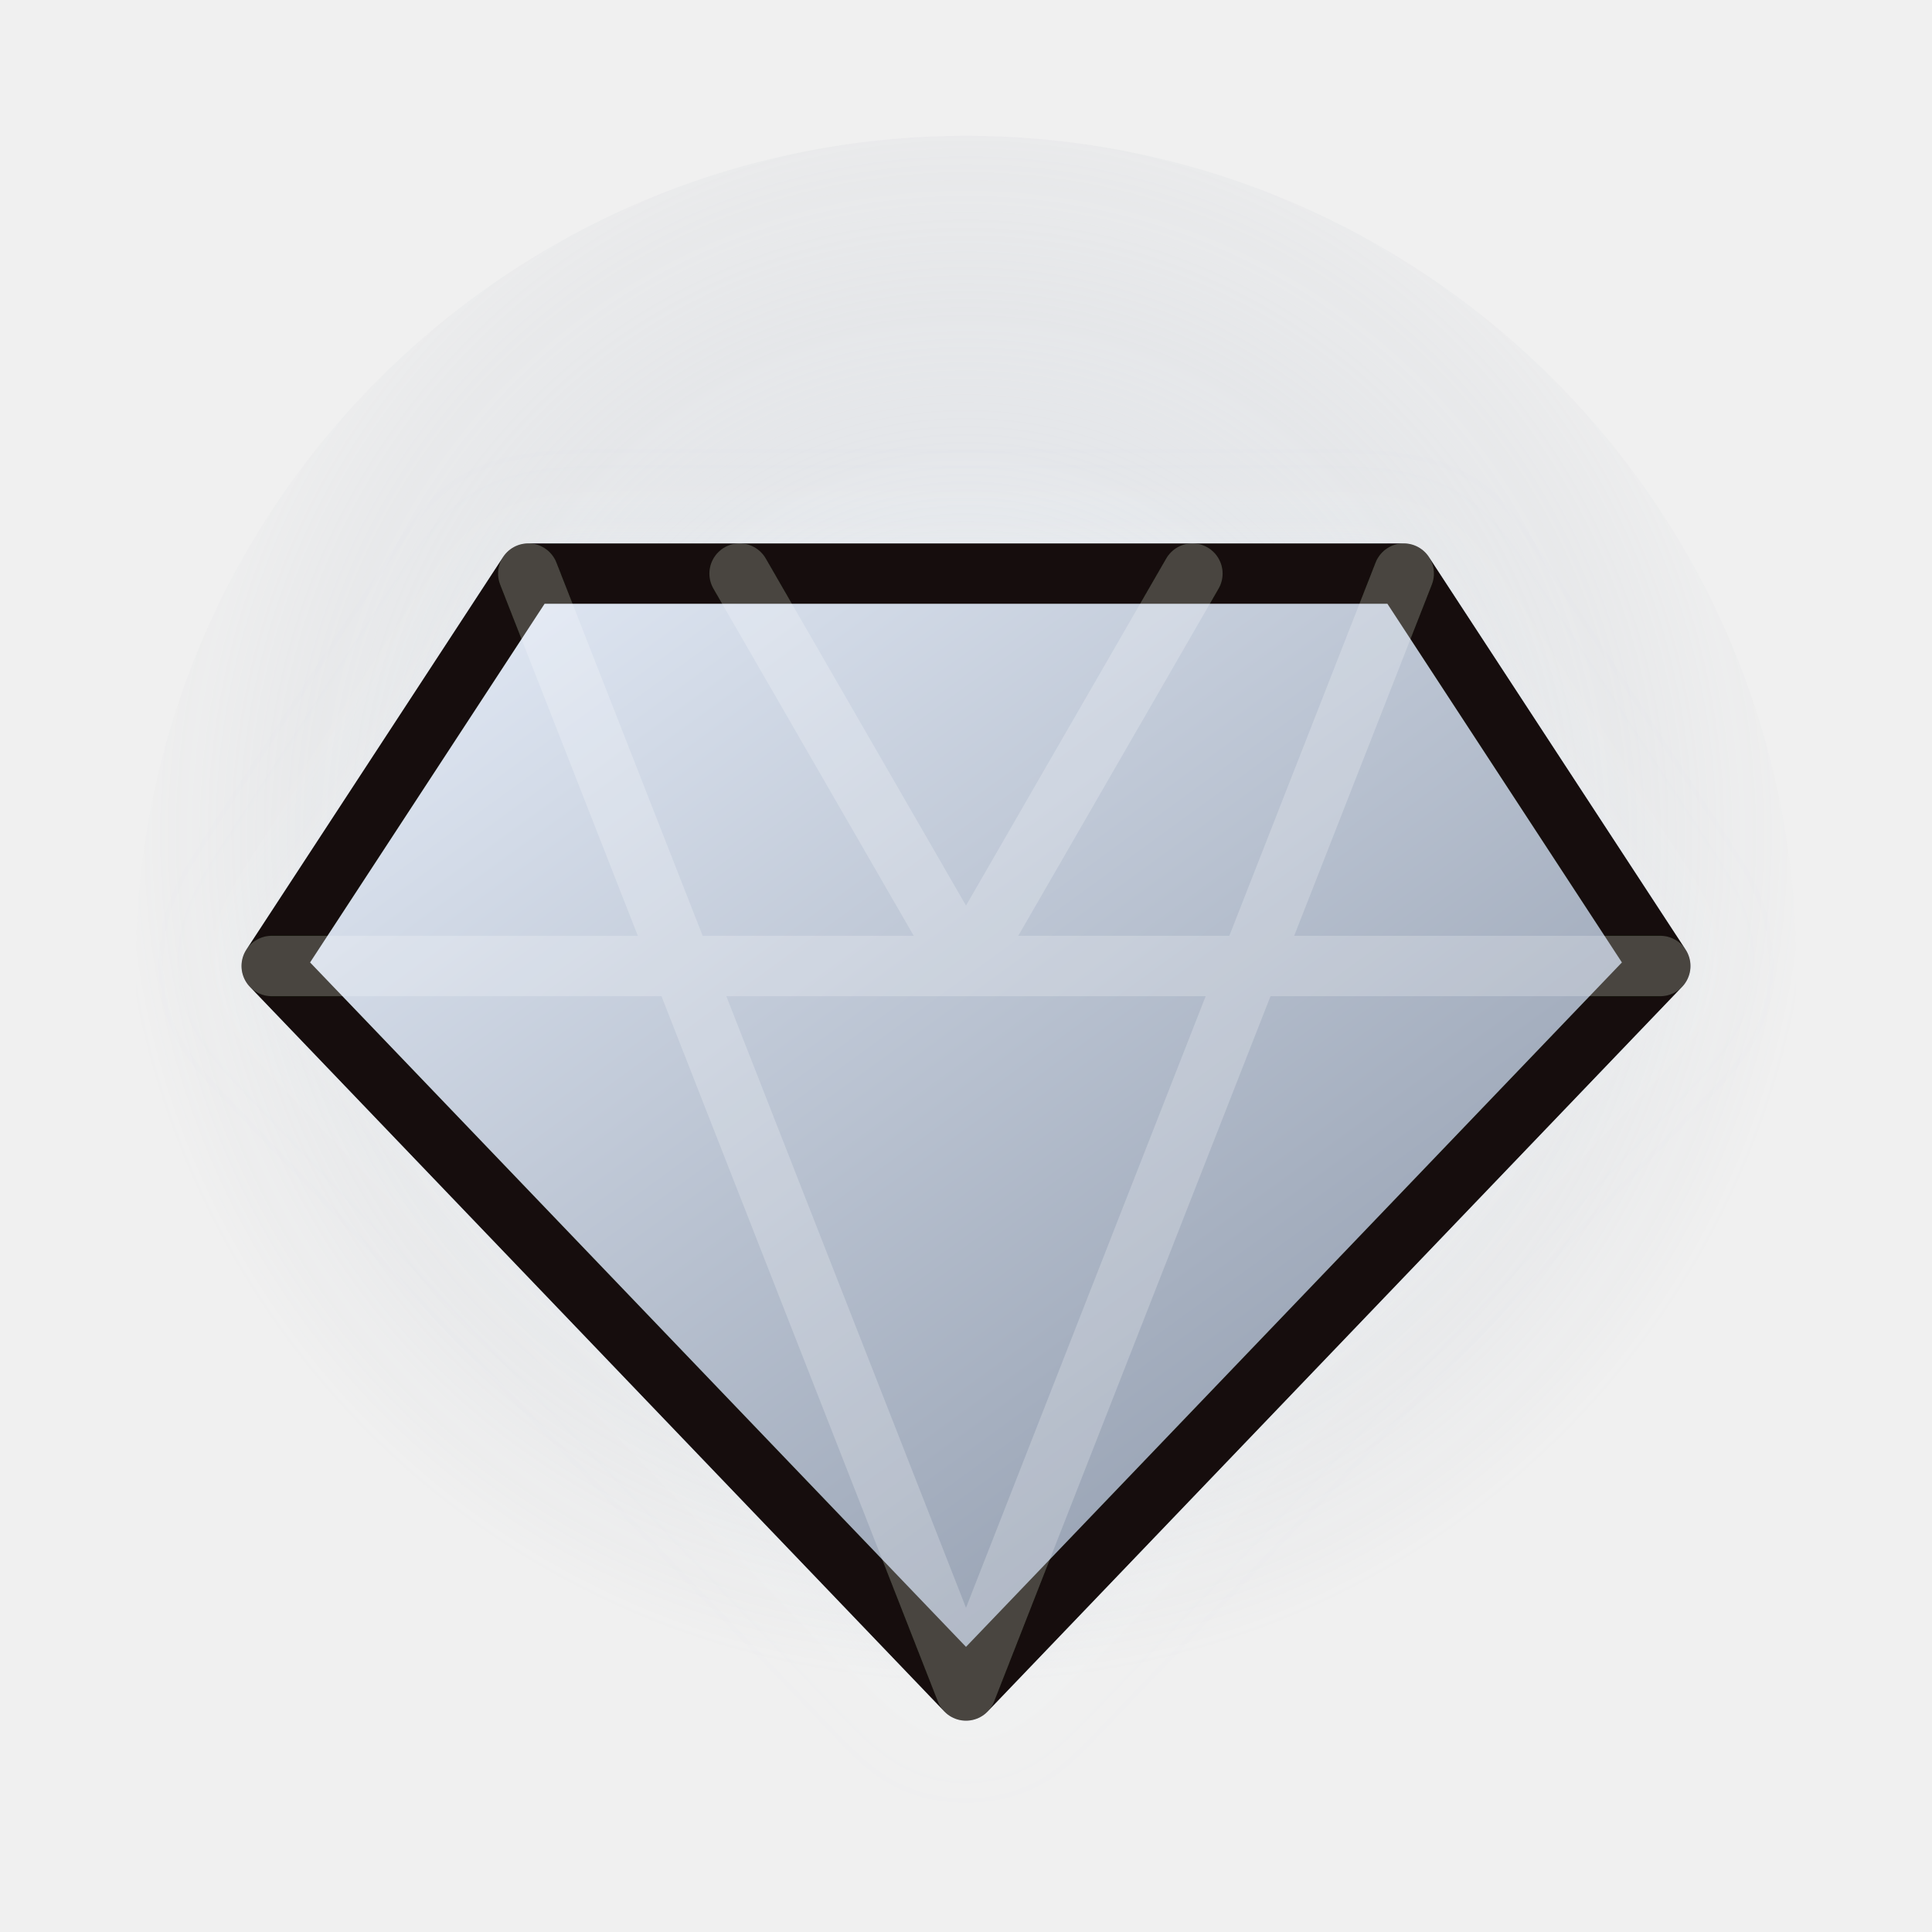
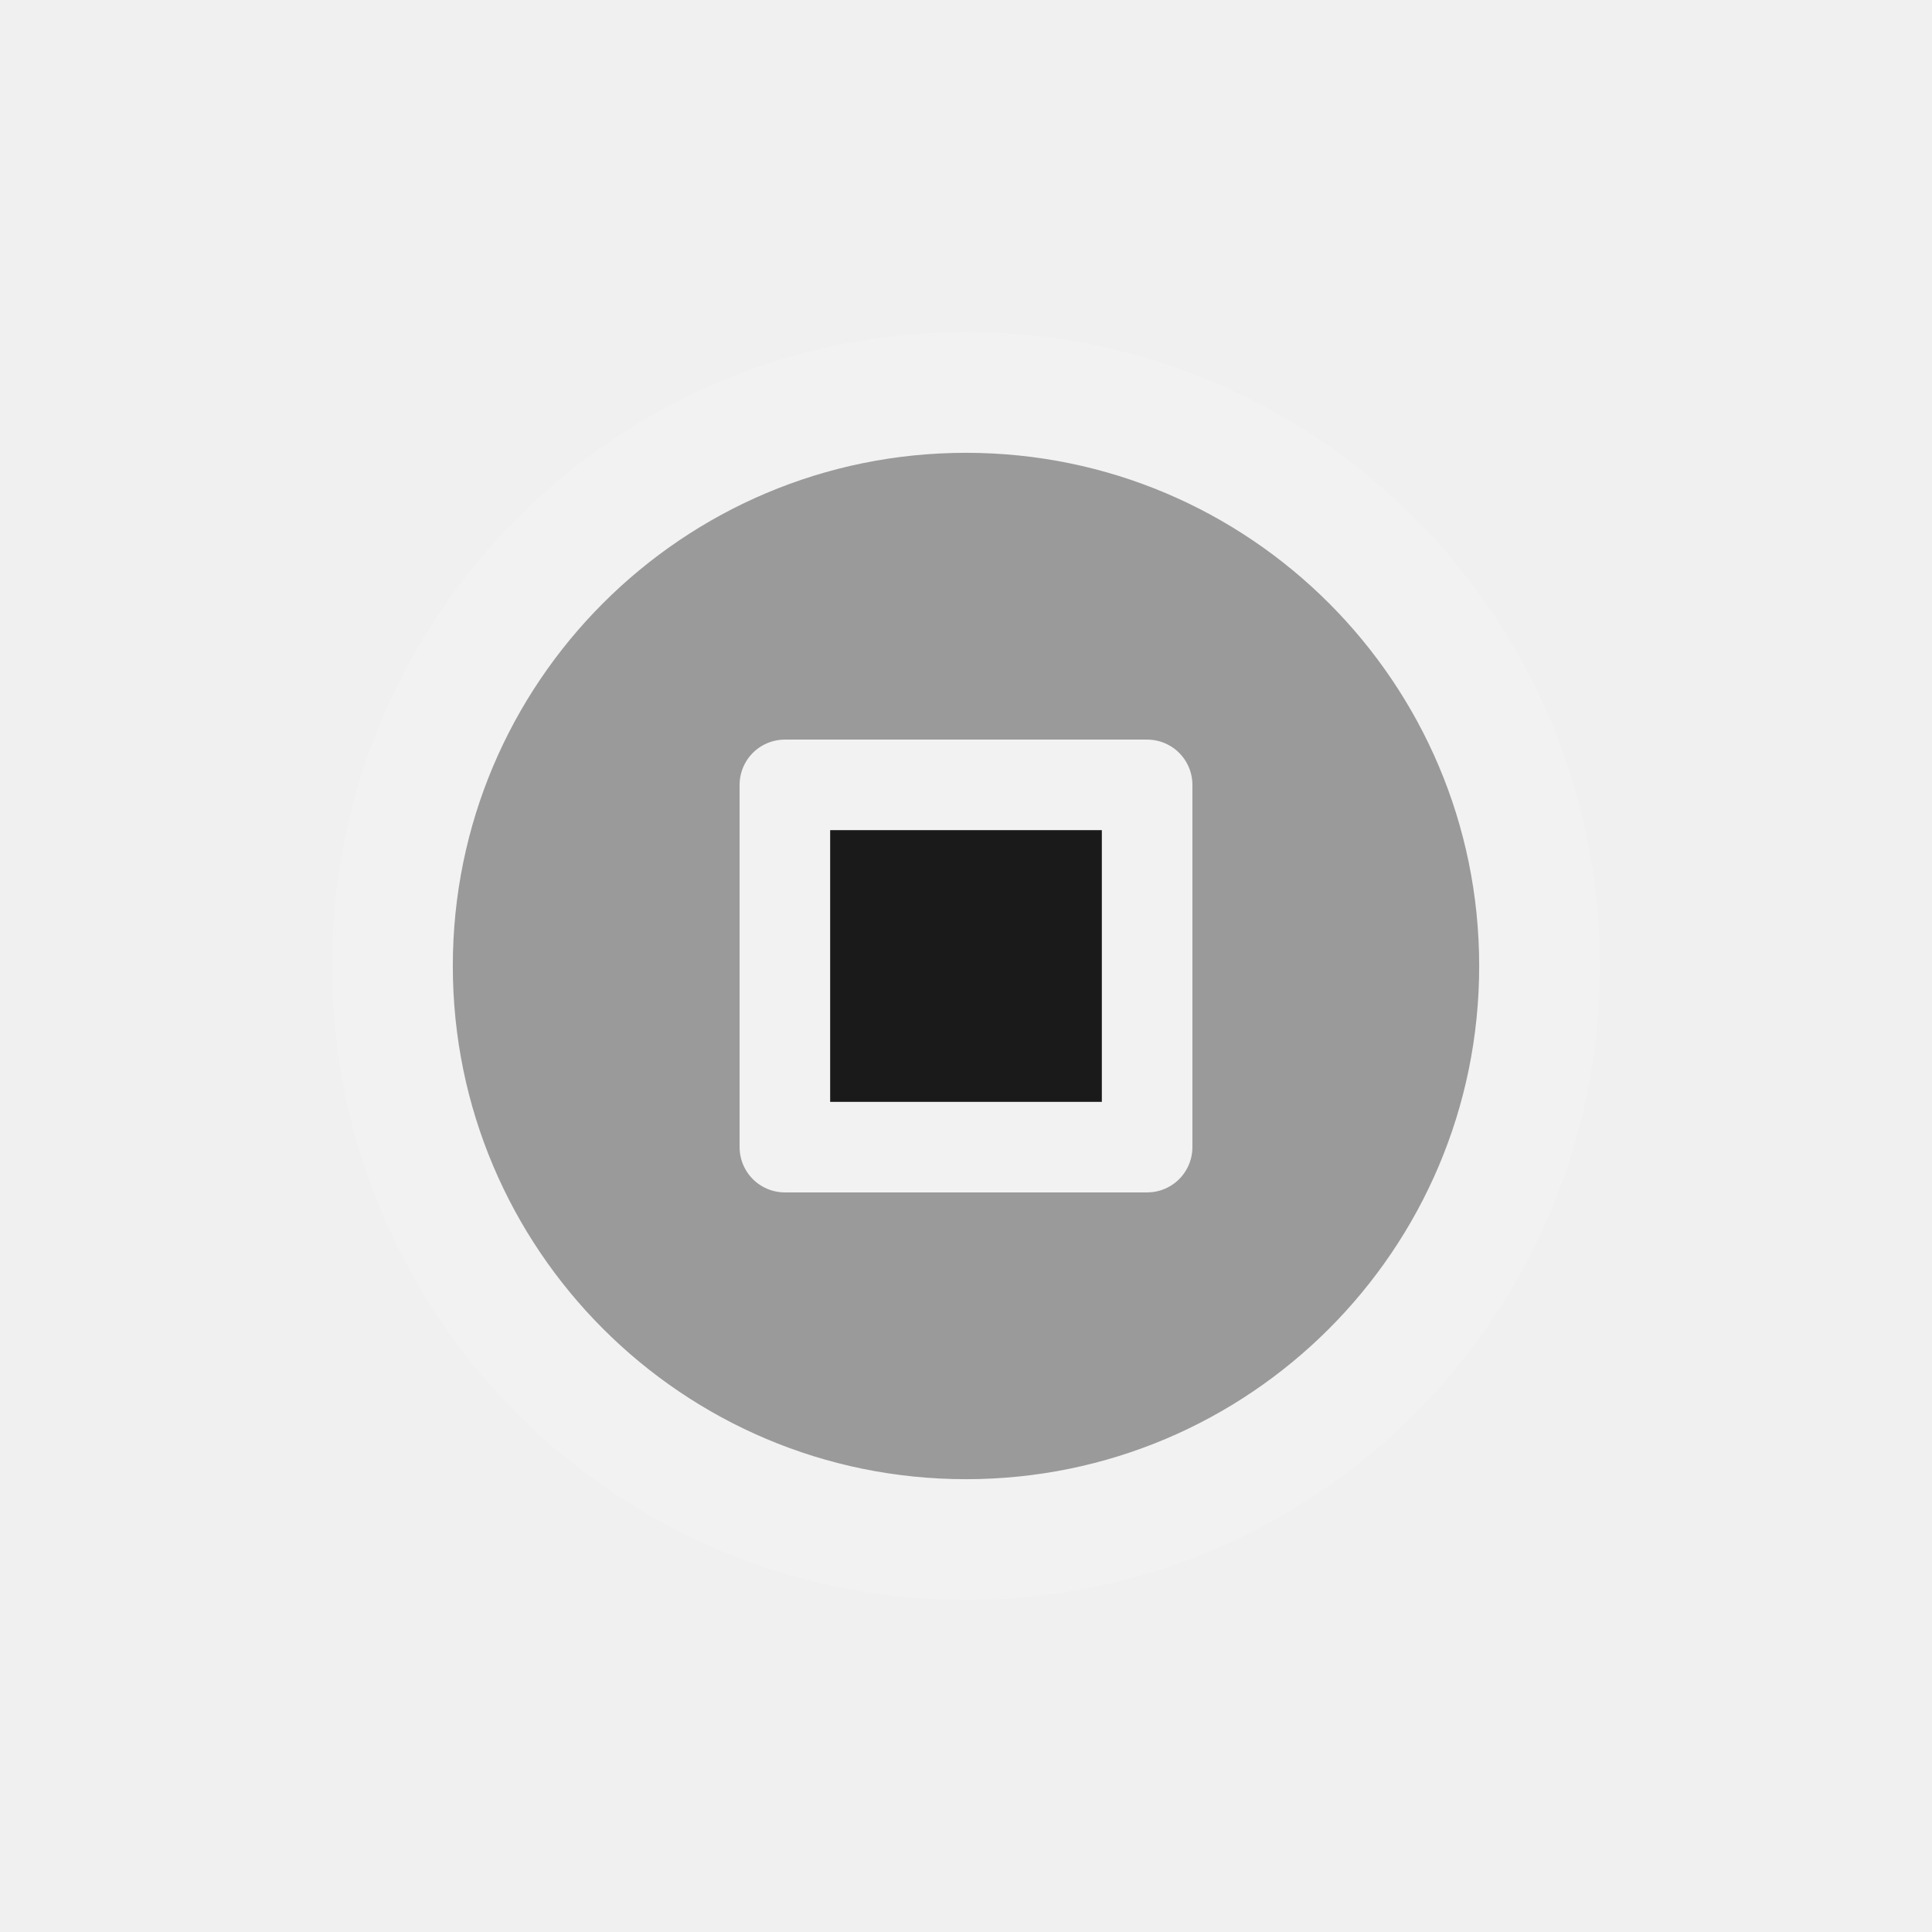
- <svg xmlns="http://www.w3.org/2000/svg" width="128" height="128" viewBox="0 0 128 128" fill="none">
-   <defs>
-     <radialGradient id="glow" cx="50%" cy="42%" r="52%">
-       <stop offset="0%" stop-color="#edf4ff" stop-opacity="0.42" />
-       <stop offset="100%" stop-color="#8b96a8" stop-opacity="0" />
-     </radialGradient>
-     <linearGradient id="main" x1="32" y1="20" x2="96" y2="108" gradientUnits="userSpaceOnUse">
-       <stop stop-color="#edf4ff" />
-       <stop offset="1" stop-color="#8b96a8" />
-     </linearGradient>
-     <filter id="soft" x="-40%" y="-40%" width="180%" height="180%">
-       <feDropShadow dx="0" dy="4" stdDeviation="5" flood-color="#000000" flood-opacity="0.48" />
-       <feDropShadow dx="0" dy="0" stdDeviation="3" flood-color="#edf4ff" flood-opacity="0.18" />
-     </filter>
-   </defs>
-   <circle cx="64" cy="64" r="55" fill="url(#glow)" />
-   <g filter="url(#soft)" stroke="#15110b" stroke-width="4" stroke-linejoin="round" stroke-linecap="round">
-     <path d="M35 38h58l17 26-46 48-46-48z" fill="url(#main)" />
-     <path d="M35 38l29 74 29-74M18 64h92M49 38l15 26 15-26" stroke="#ffffff" stroke-opacity=".22" />
-   </g>
+ <svg xmlns="http://www.w3.org/2000/svg" width="128" height="128" viewBox="0 0 128 128" fill="none" stroke="#f2f2f2" stroke-width="8" stroke-linecap="round" stroke-linejoin="round">
+   <circle cx="64" cy="64" r="38" fill="#9a9a9a" />
+   <rect x="52" y="52" width="24" height="24" fill="#1a1a1a" stroke-width="6" />
</svg>
